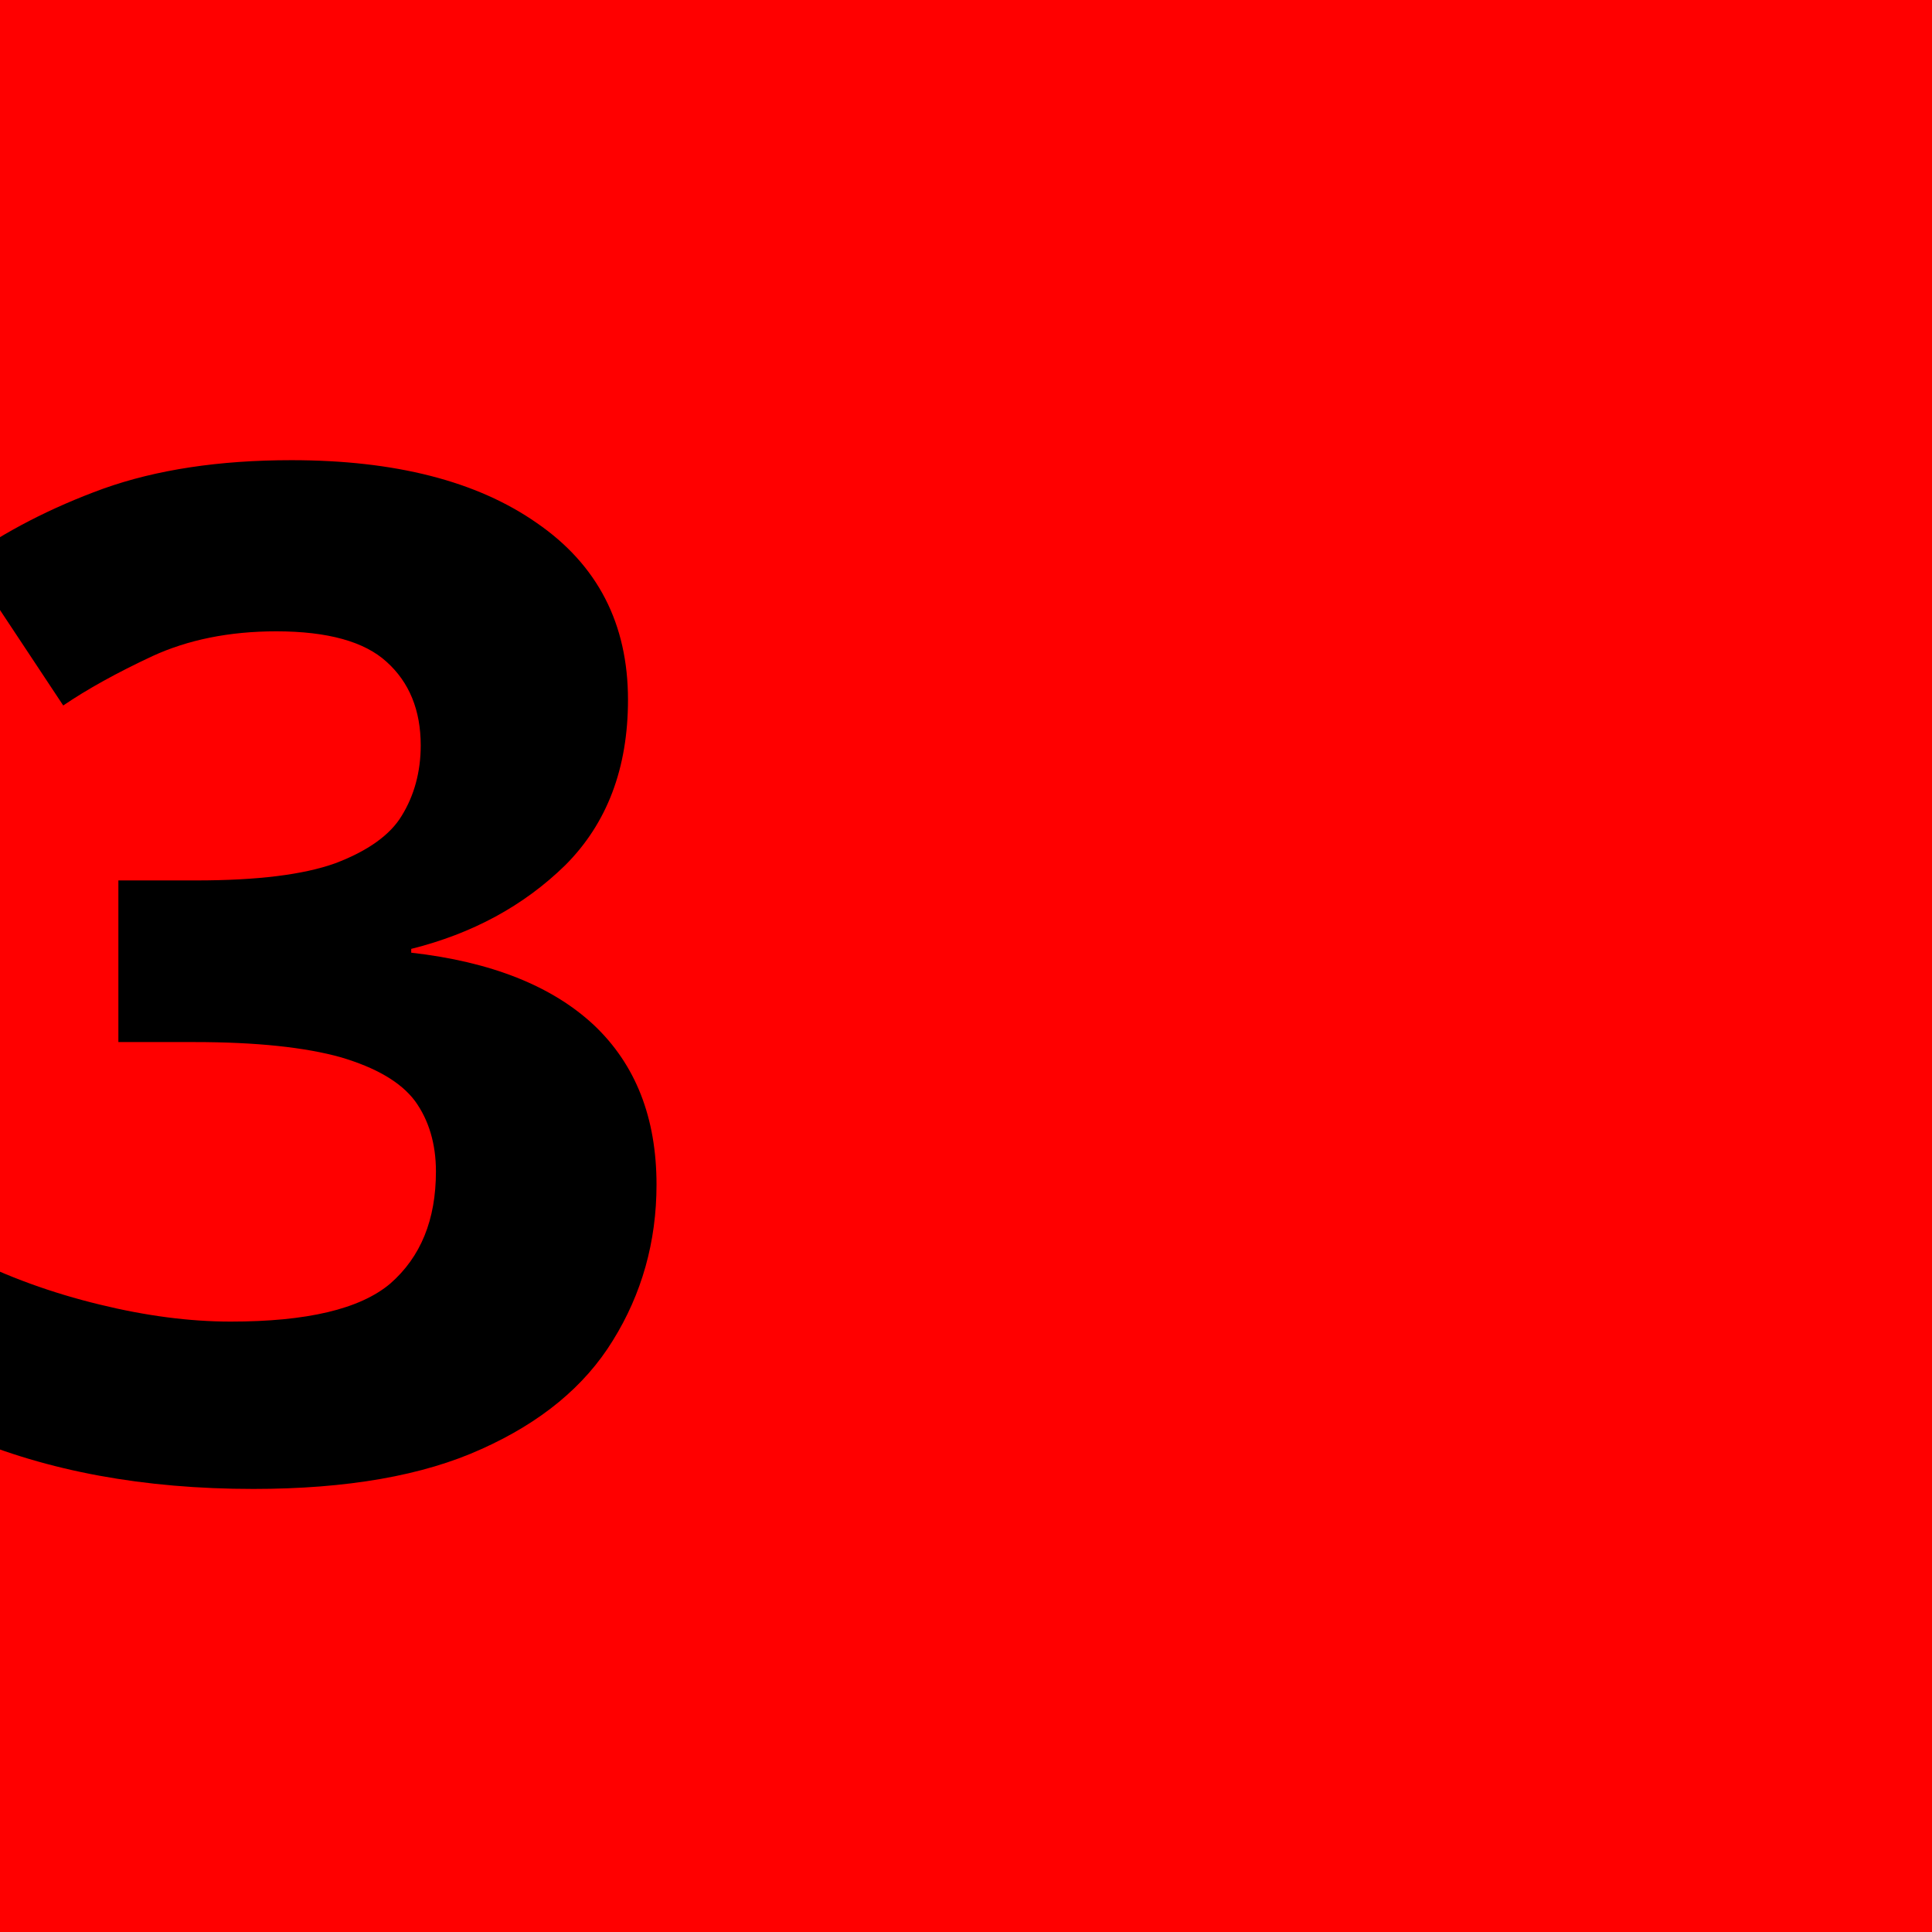
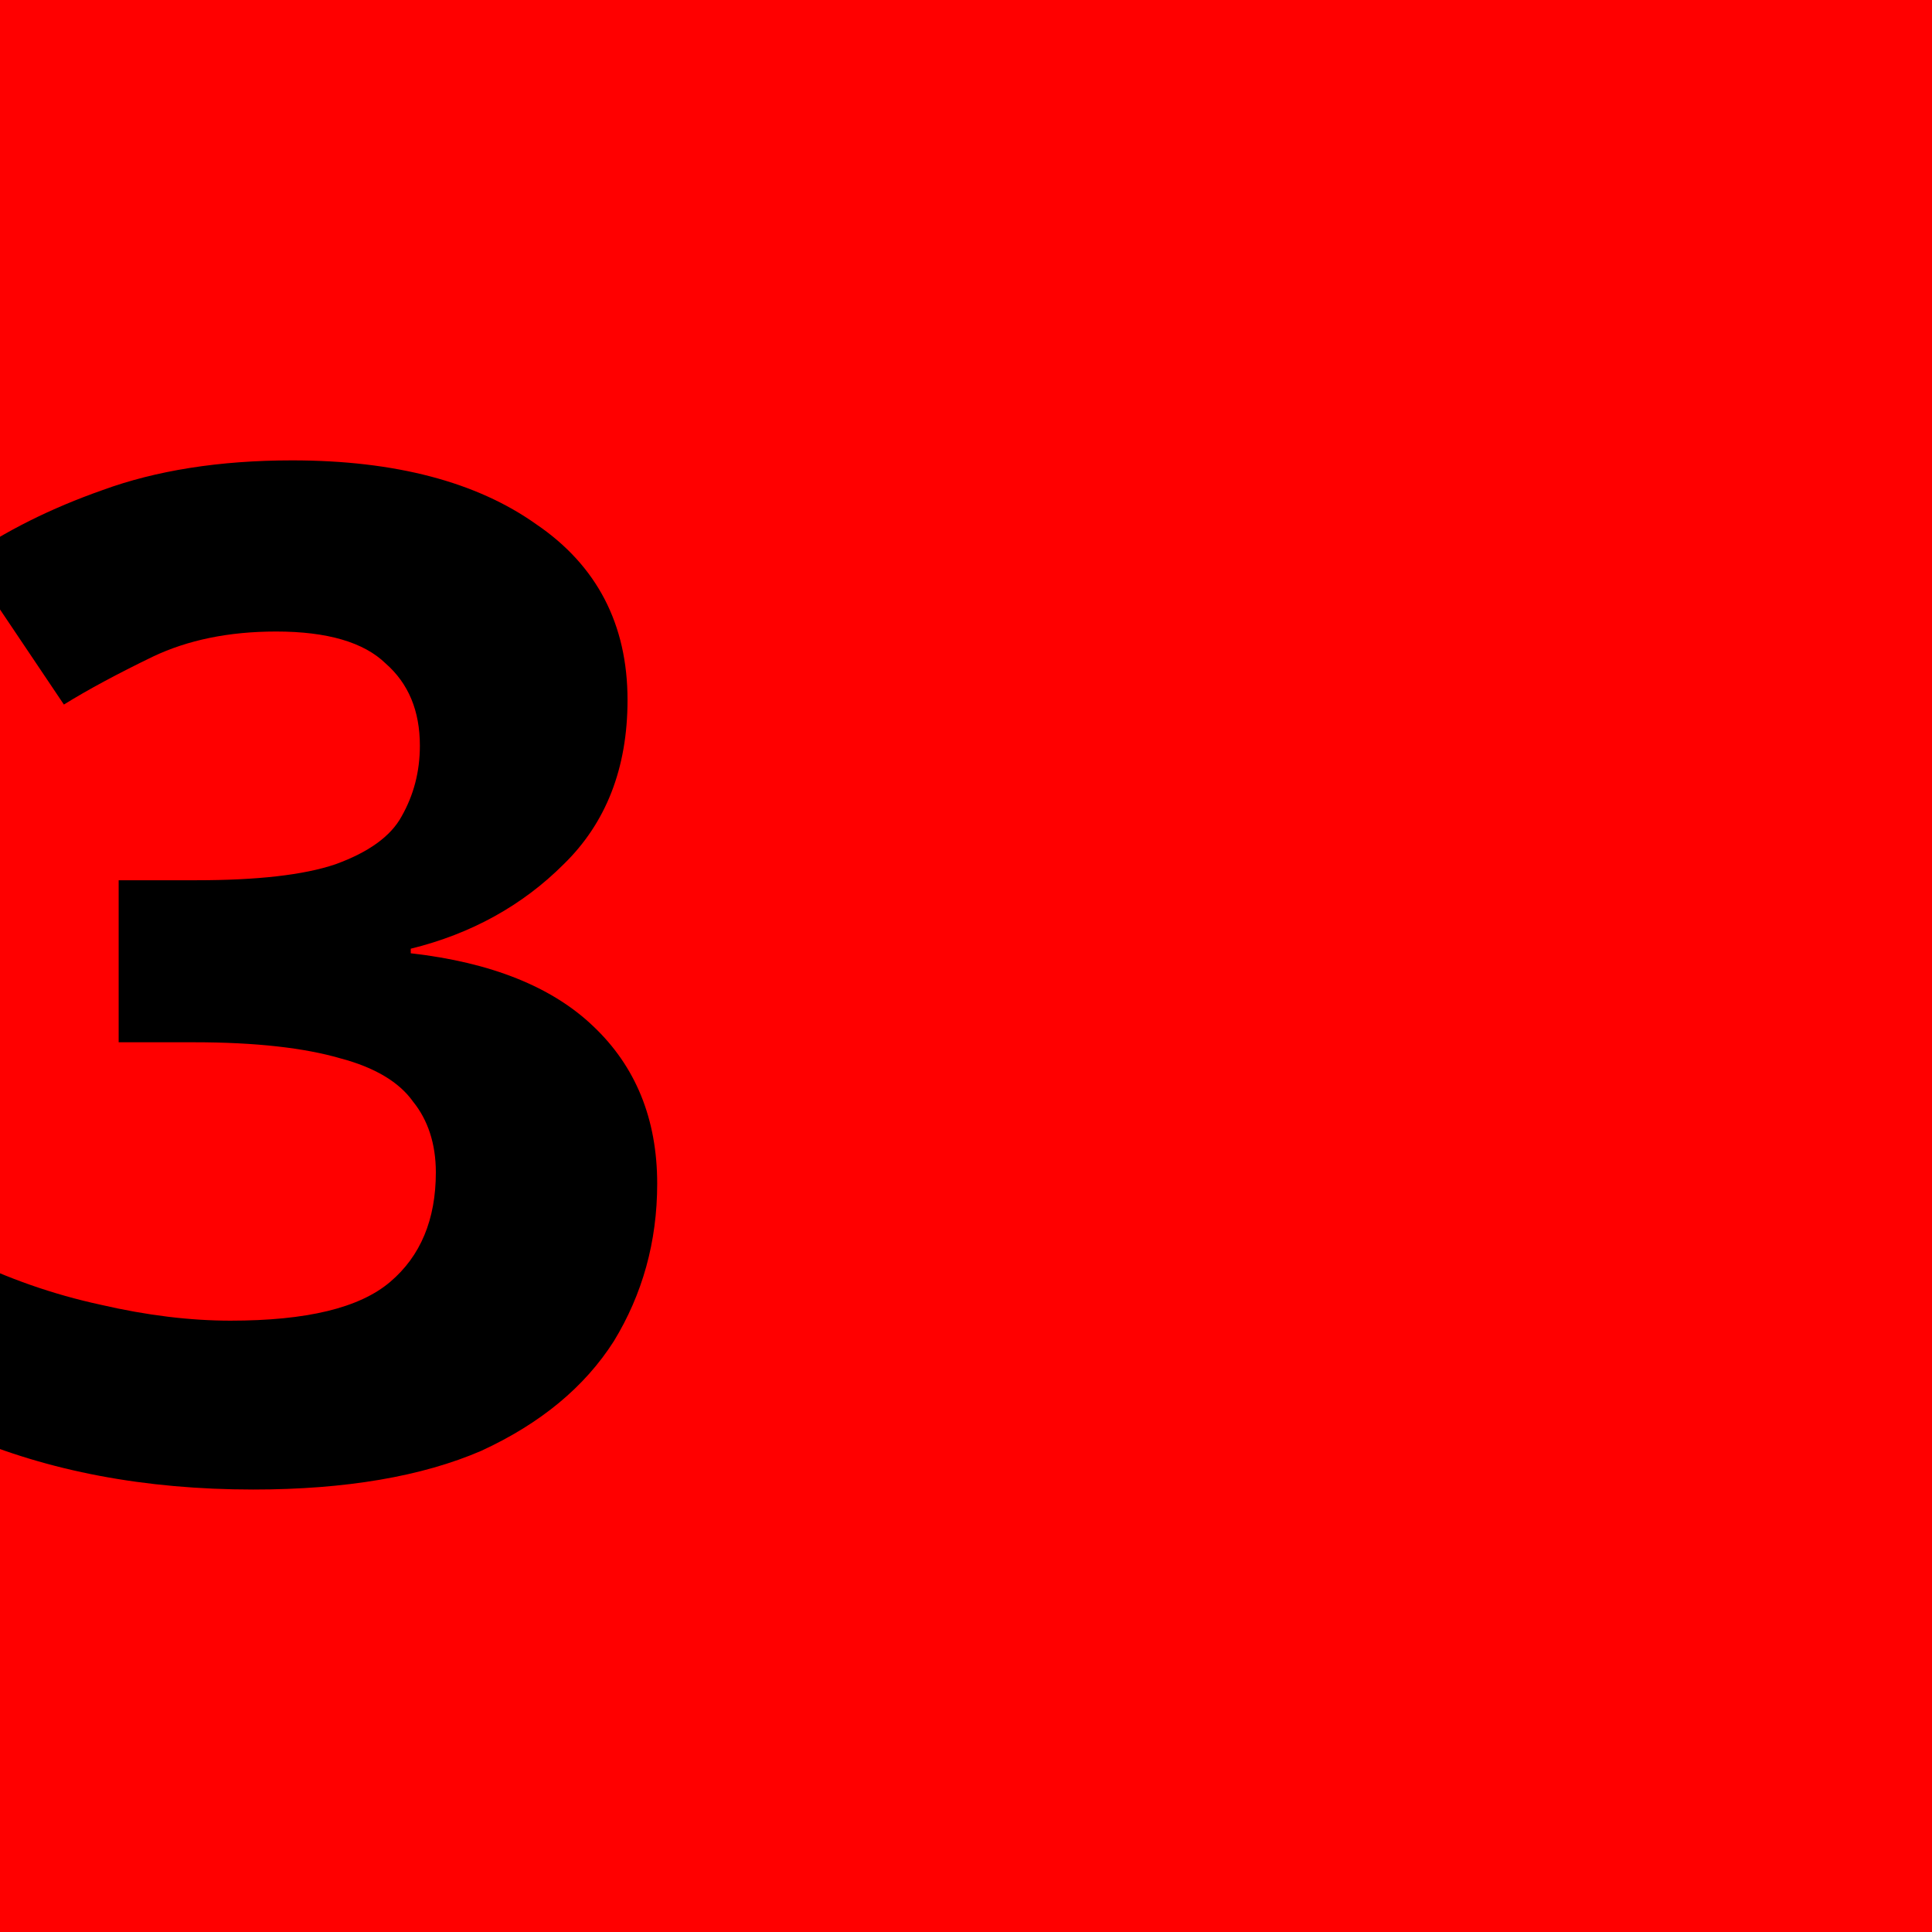
- <svg xmlns="http://www.w3.org/2000/svg" id="svg8" version="1.1" viewBox="0 0 15.875 15.875" height="60" width="60">
+ <svg xmlns="http://www.w3.org/2000/svg" width="50" height="50" viewBox="0 0 13.229 13.229" version="1.1" id="svg8">
  <defs id="defs2" />
  <g id="layer1">
-     <rect y="0" x="0" height="15.875" width="15.875" id="rect835" style="opacity:1;vector-effect:none;fill:#ff0000;fill-opacity:1;fill-rule:nonzero;stroke:none;stroke-width:0.353;stroke-linecap:butt;stroke-linejoin:round;stroke-miterlimit:4;stroke-dasharray:none;stroke-dashoffset:0;stroke-opacity:1" />
-     <text id="text839" y="12.126" x="8.189" style="font-style:normal;font-variant:normal;font-weight:bold;font-stretch:normal;font-size:11.511px;line-height:1.25;font-family:Exo;-inkscape-font-specification:'Exo Bold';text-align:center;letter-spacing:0px;word-spacing:0px;text-anchor:middle;fill:#000000;fill-opacity:1;stroke:none;stroke-width:0.265" xml:space="preserve">
-       <tspan style="font-style:normal;font-variant:normal;font-weight:bold;font-stretch:normal;font-family:Exo;-inkscape-font-specification:'Exo Bold';text-align:center;text-anchor:middle;stroke-width:0.265" y="12.126" x="8.189" id="tspan837">-3</tspan>
+     <rect style="opacity:1;vector-effect:none;fill:#ff0000;fill-opacity:1;fill-rule:nonzero;stroke:none;stroke-width:0.353;stroke-linecap:butt;stroke-linejoin:round;stroke-miterlimit:4;stroke-dasharray:none;stroke-dashoffset:0;stroke-opacity:1" id="rect835" width="13.229" height="13.229" x="0" y="0" />
+     <text xml:space="preserve" style="font-style:normal;font-variant:normal;font-weight:bold;font-stretch:normal;font-size:9.592px;line-height:1.25;font-family:Exo;-inkscape-font-specification:'Exo Bold';text-align:center;letter-spacing:0px;word-spacing:0px;text-anchor:middle;fill:#000000;fill-opacity:1;stroke:none;stroke-width:0.265" x="6.824" y="10.105" id="text839">
+       <tspan id="tspan837" x="6.824" y="10.105" style="font-style:normal;font-variant:normal;font-weight:bold;font-stretch:normal;font-family:Exo;-inkscape-font-specification:'Exo Bold';text-align:center;text-anchor:middle;stroke-width:0.265">-3</tspan>
    </text>
  </g>
</svg>
